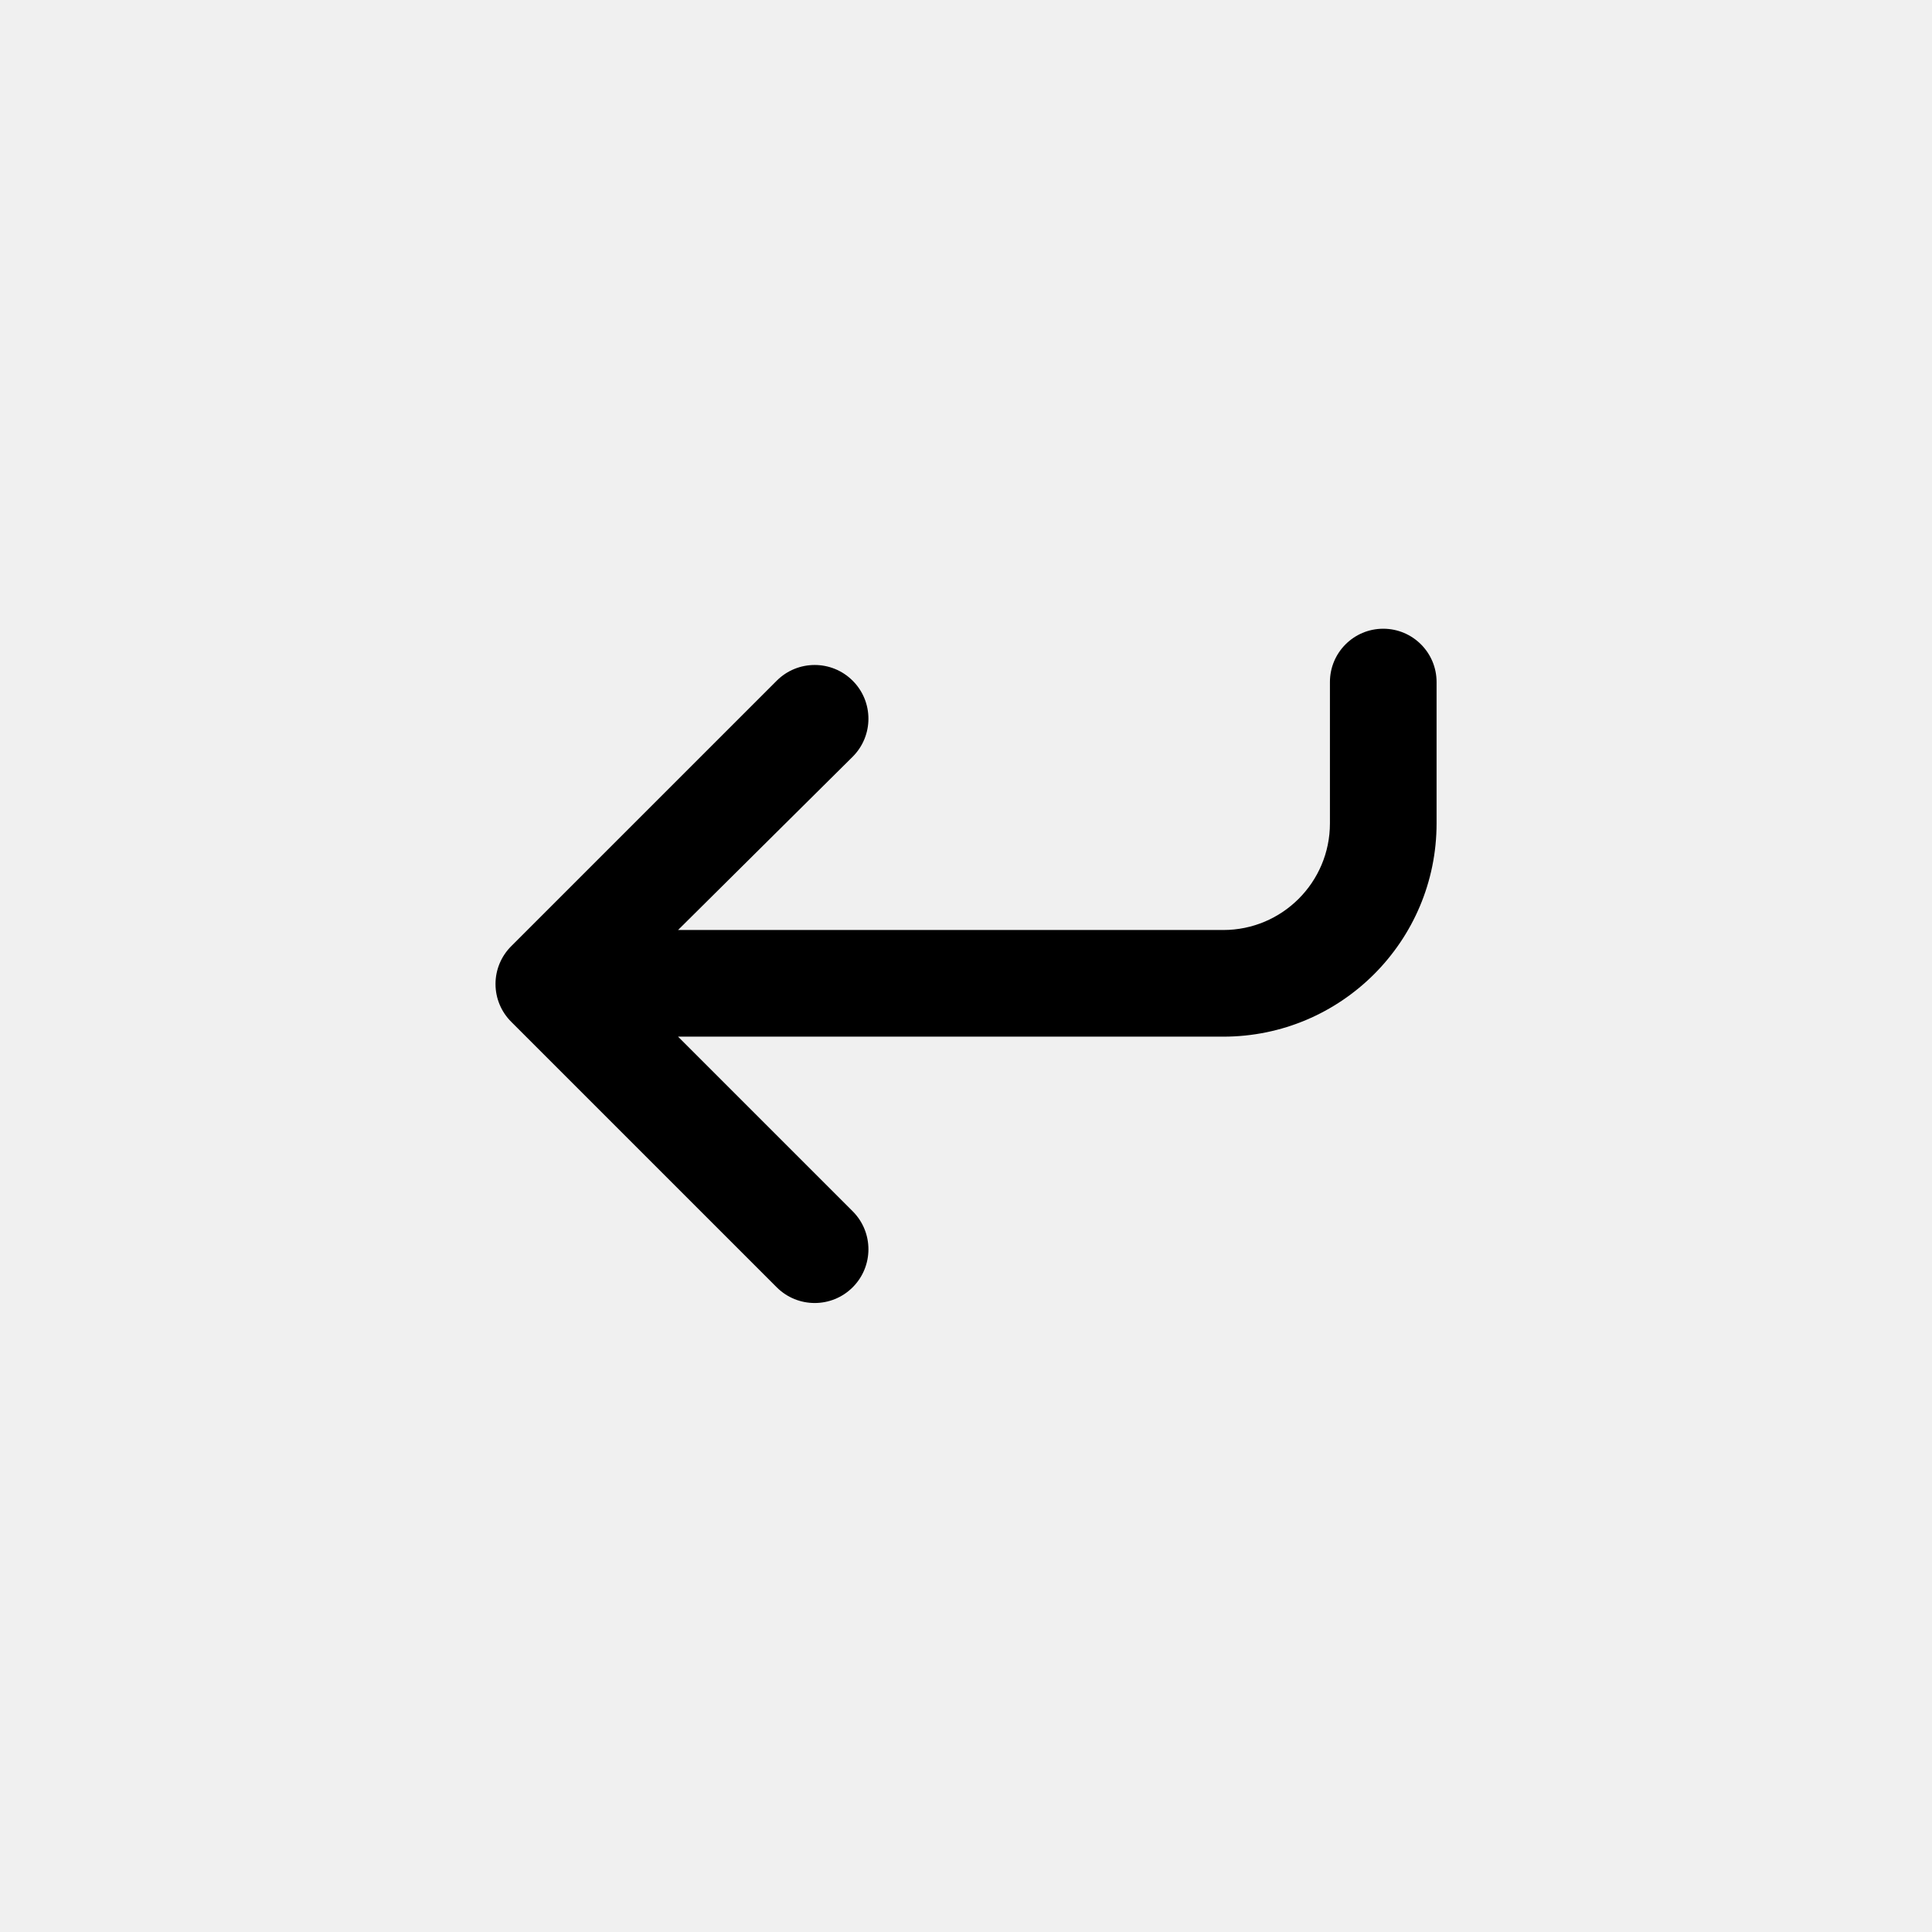
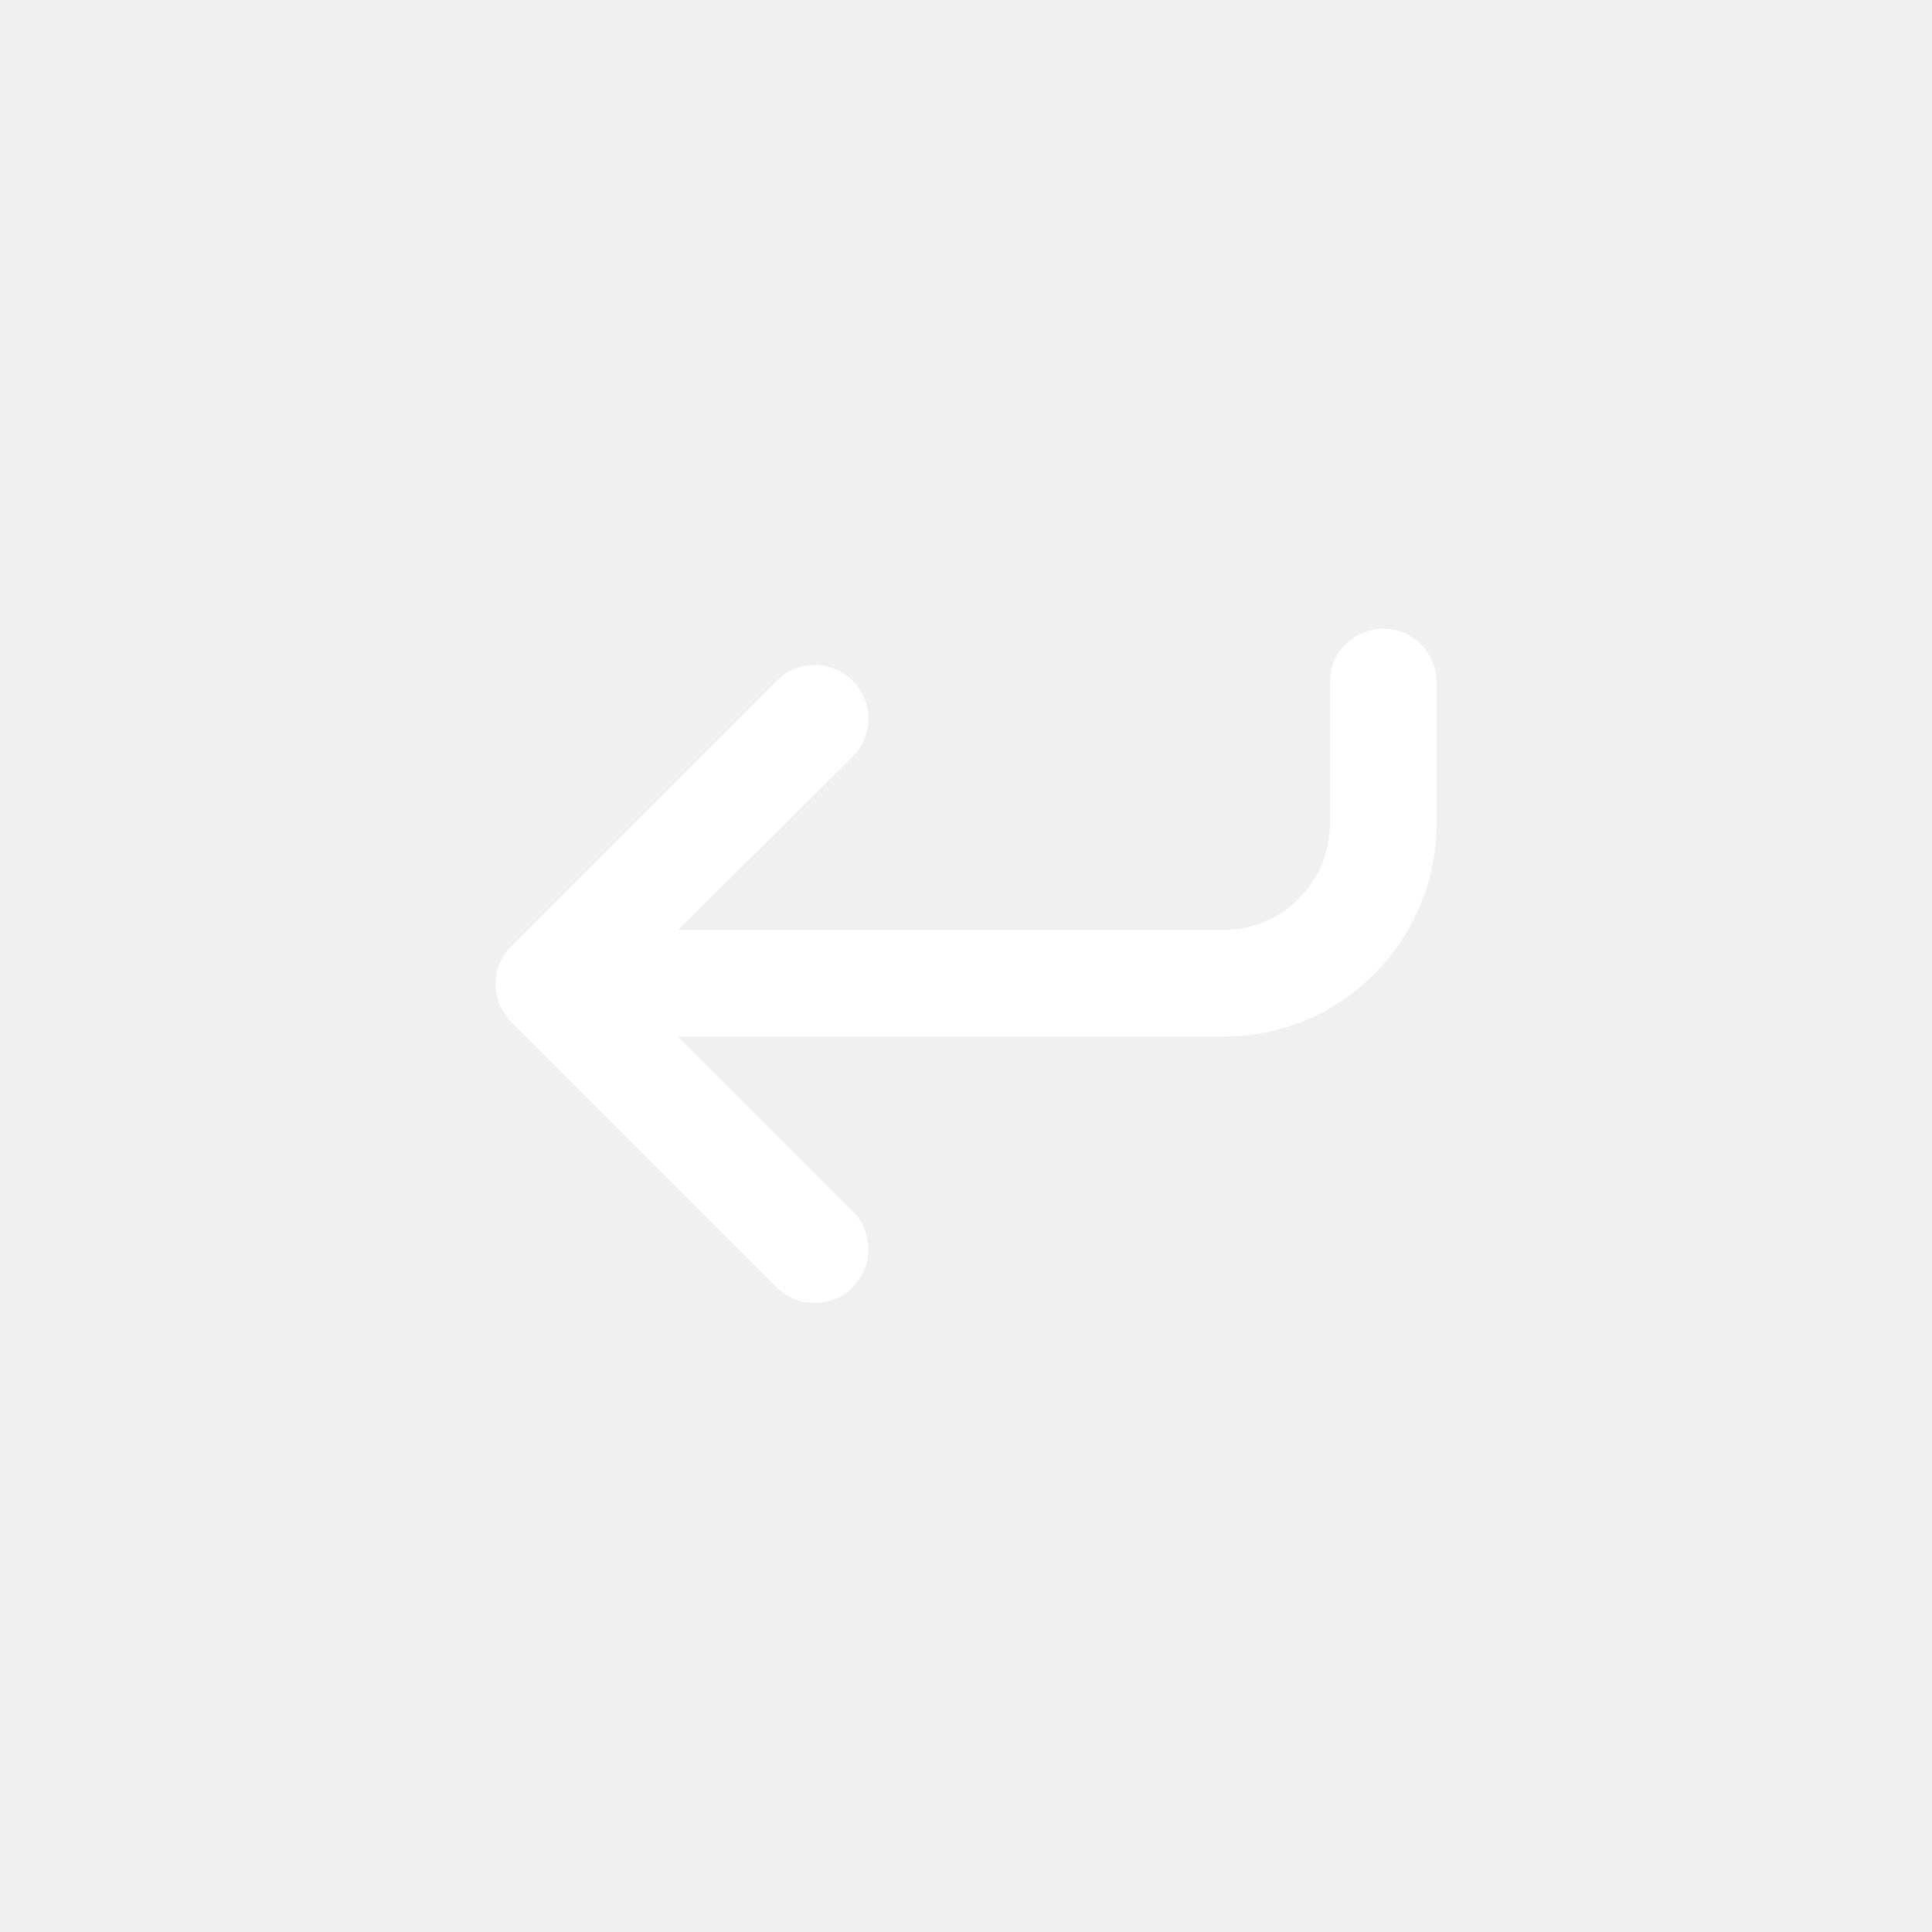
- <svg xmlns="http://www.w3.org/2000/svg" width="1200" height="1200" viewBox="0 0 1200 1200">
-   <g transform="translate(600 600) scale(0.69 -0.69) rotate(0) translate(-600 -600)" style="fill:#000000">
-     <svg fill="#000000" data-name="Layer 1" viewBox="0 0 100 100" x="0px" y="0px">
+ <svg xmlns="http://www.w3.org/2000/svg" width="1200" height="1200" viewBox="0 0 1200 1200" fill="#ffffff">
+   <g transform="translate(600 600) scale(0.69 -0.69) rotate(0) translate(-600 -600)" style="fill:#ffffff">
+     <svg fill="#ffffff" data-name="Layer 1" viewBox="0 0 100 100" x="0px" y="0px">
      <g data-name="Group">
-         <path data-name="Path" d="M15.9,51.5,35.8,71.4a4,4,0,1,0,5.7-5.7L28.4,52.7H69.3a8,8,0,0,1,8,8V71.3a4,4,0,0,0,8,0V60.7a16,16,0,0,0-16-16H28.4L41.5,31.6a4,4,0,1,0-5.7-5.7L15.9,45.8a4,4,0,0,0,0,5.7Z">
+         <path fill="fill" data-name="Path" d="M15.9,51.5,35.8,71.4a4,4,0,1,0,5.7-5.7L28.4,52.7H69.3a8,8,0,0,1,8,8V71.3a4,4,0,0,0,8,0V60.7a16,16,0,0,0-16-16H28.4L41.5,31.6a4,4,0,1,0-5.7-5.7L15.9,45.8a4,4,0,0,0,0,5.7Z">
        </path>
      </g>
    </svg>
  </g>
</svg>
